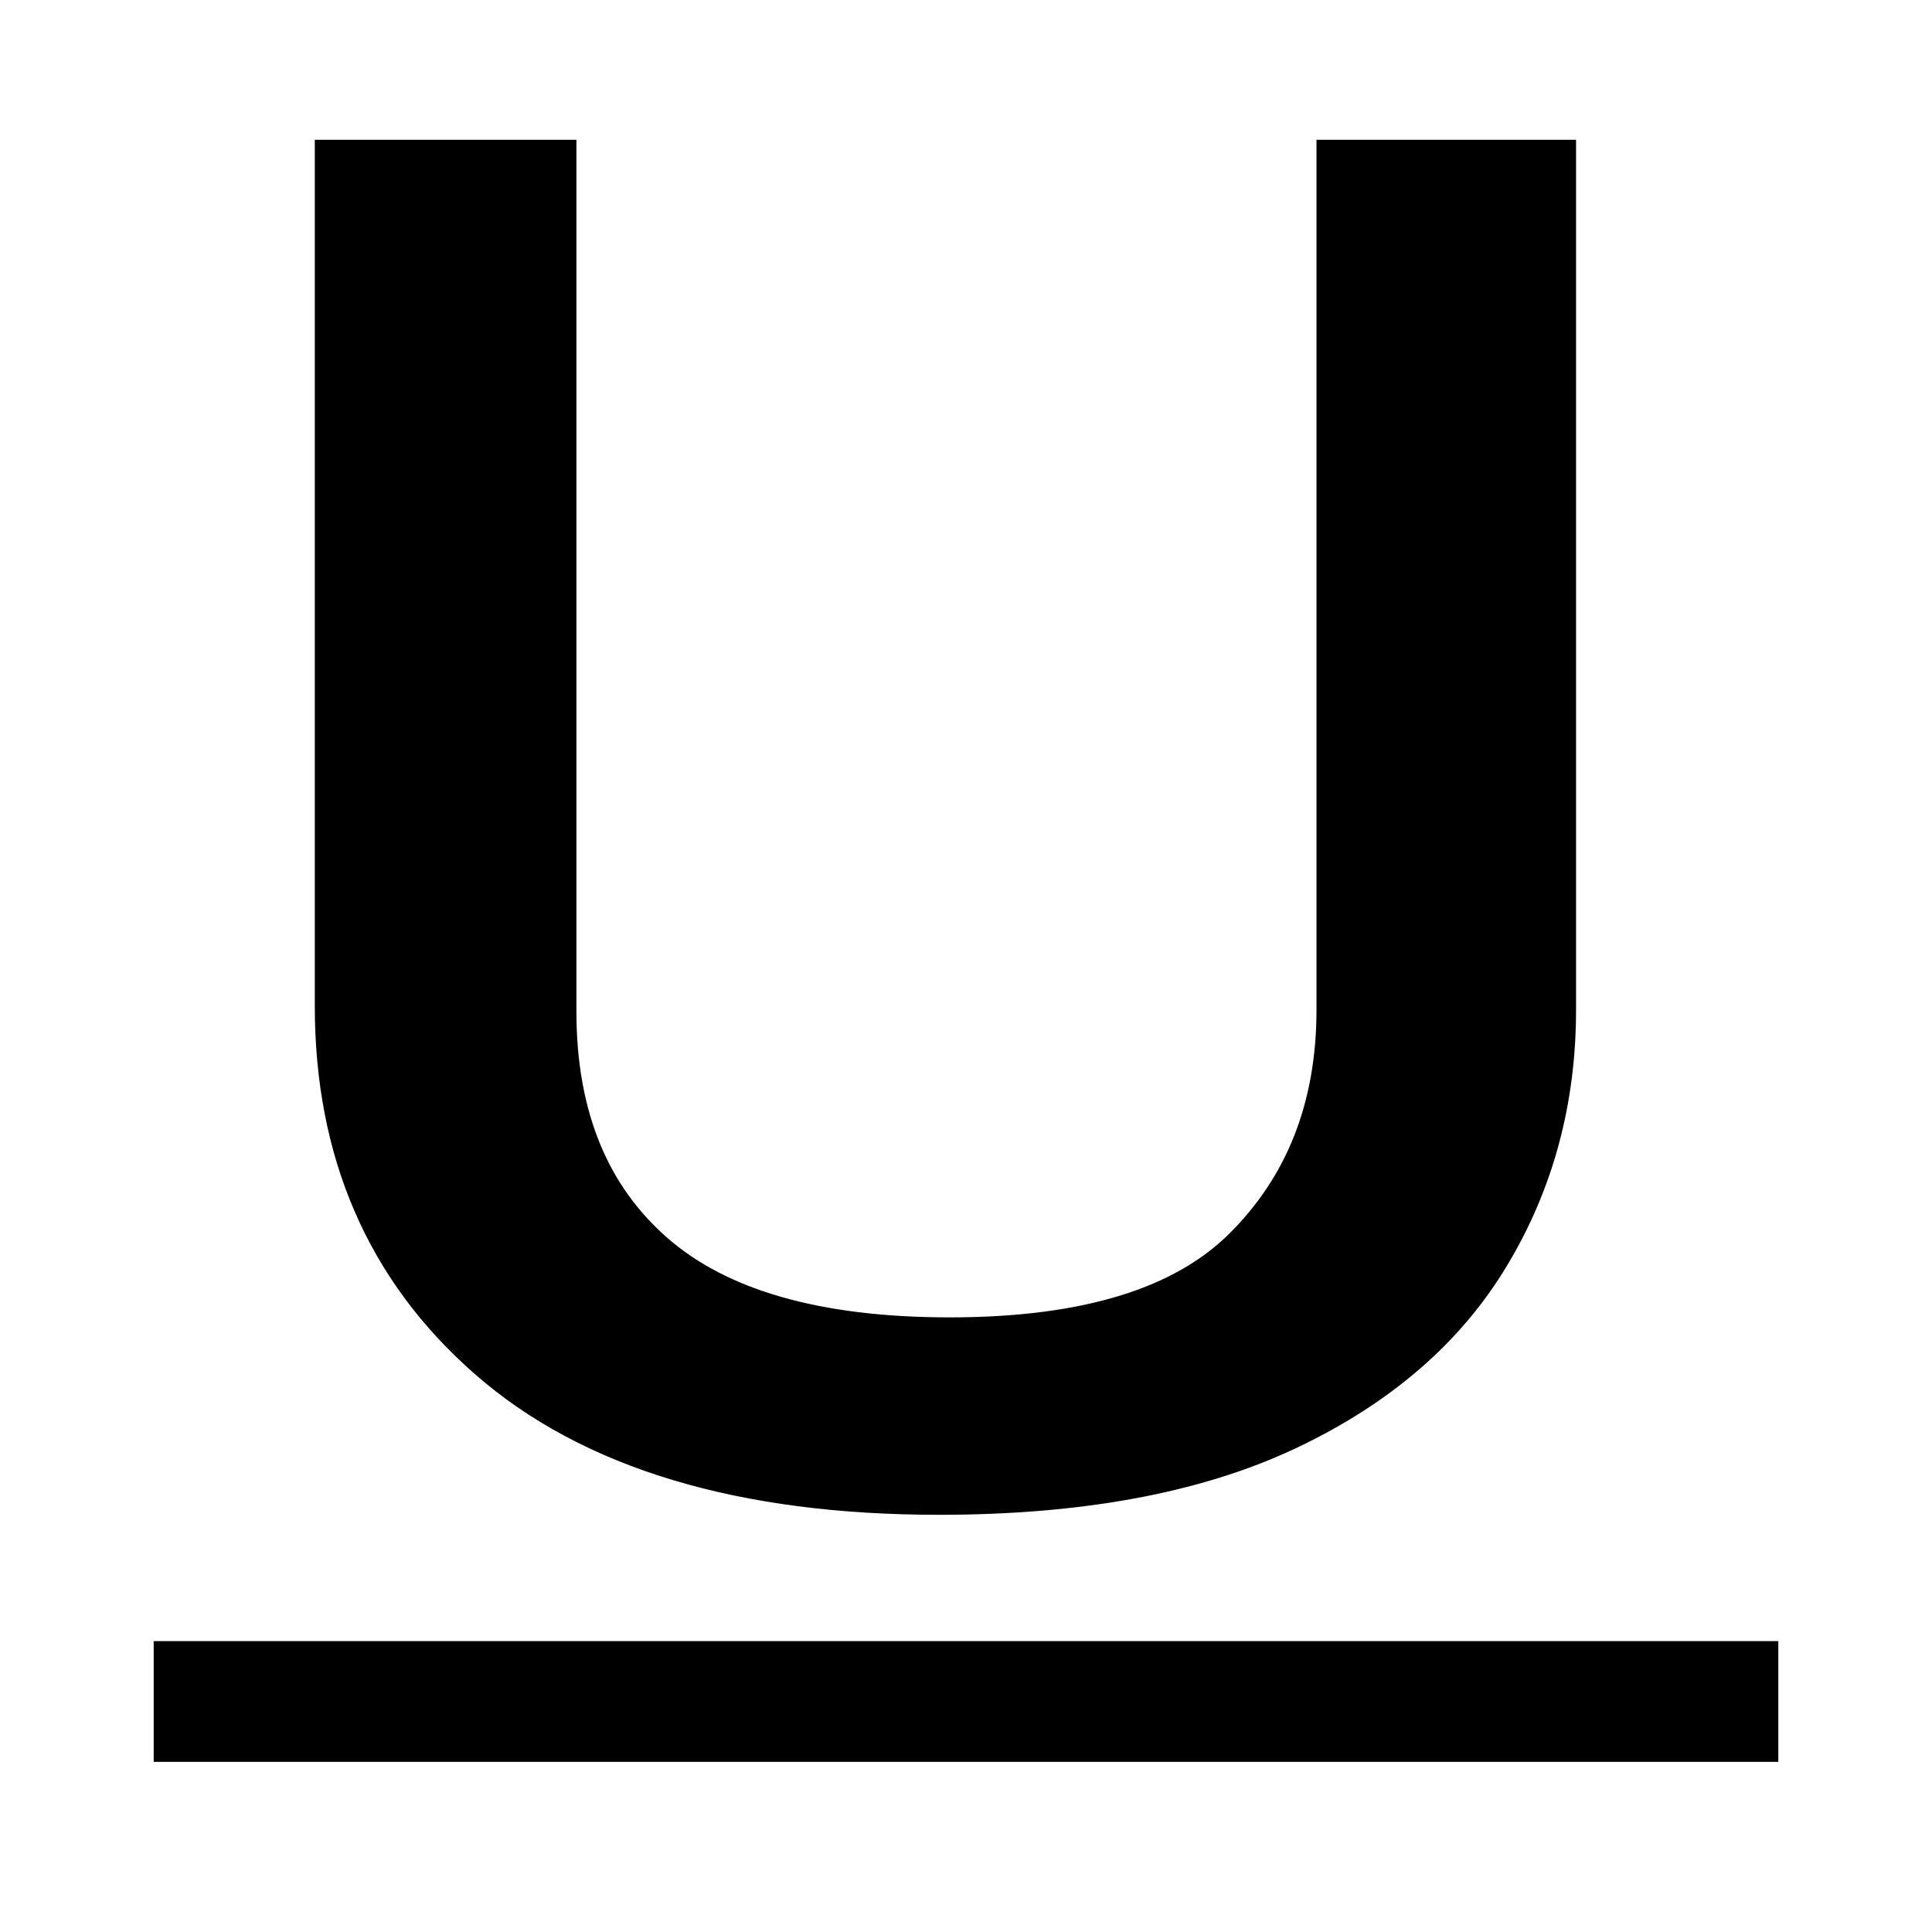
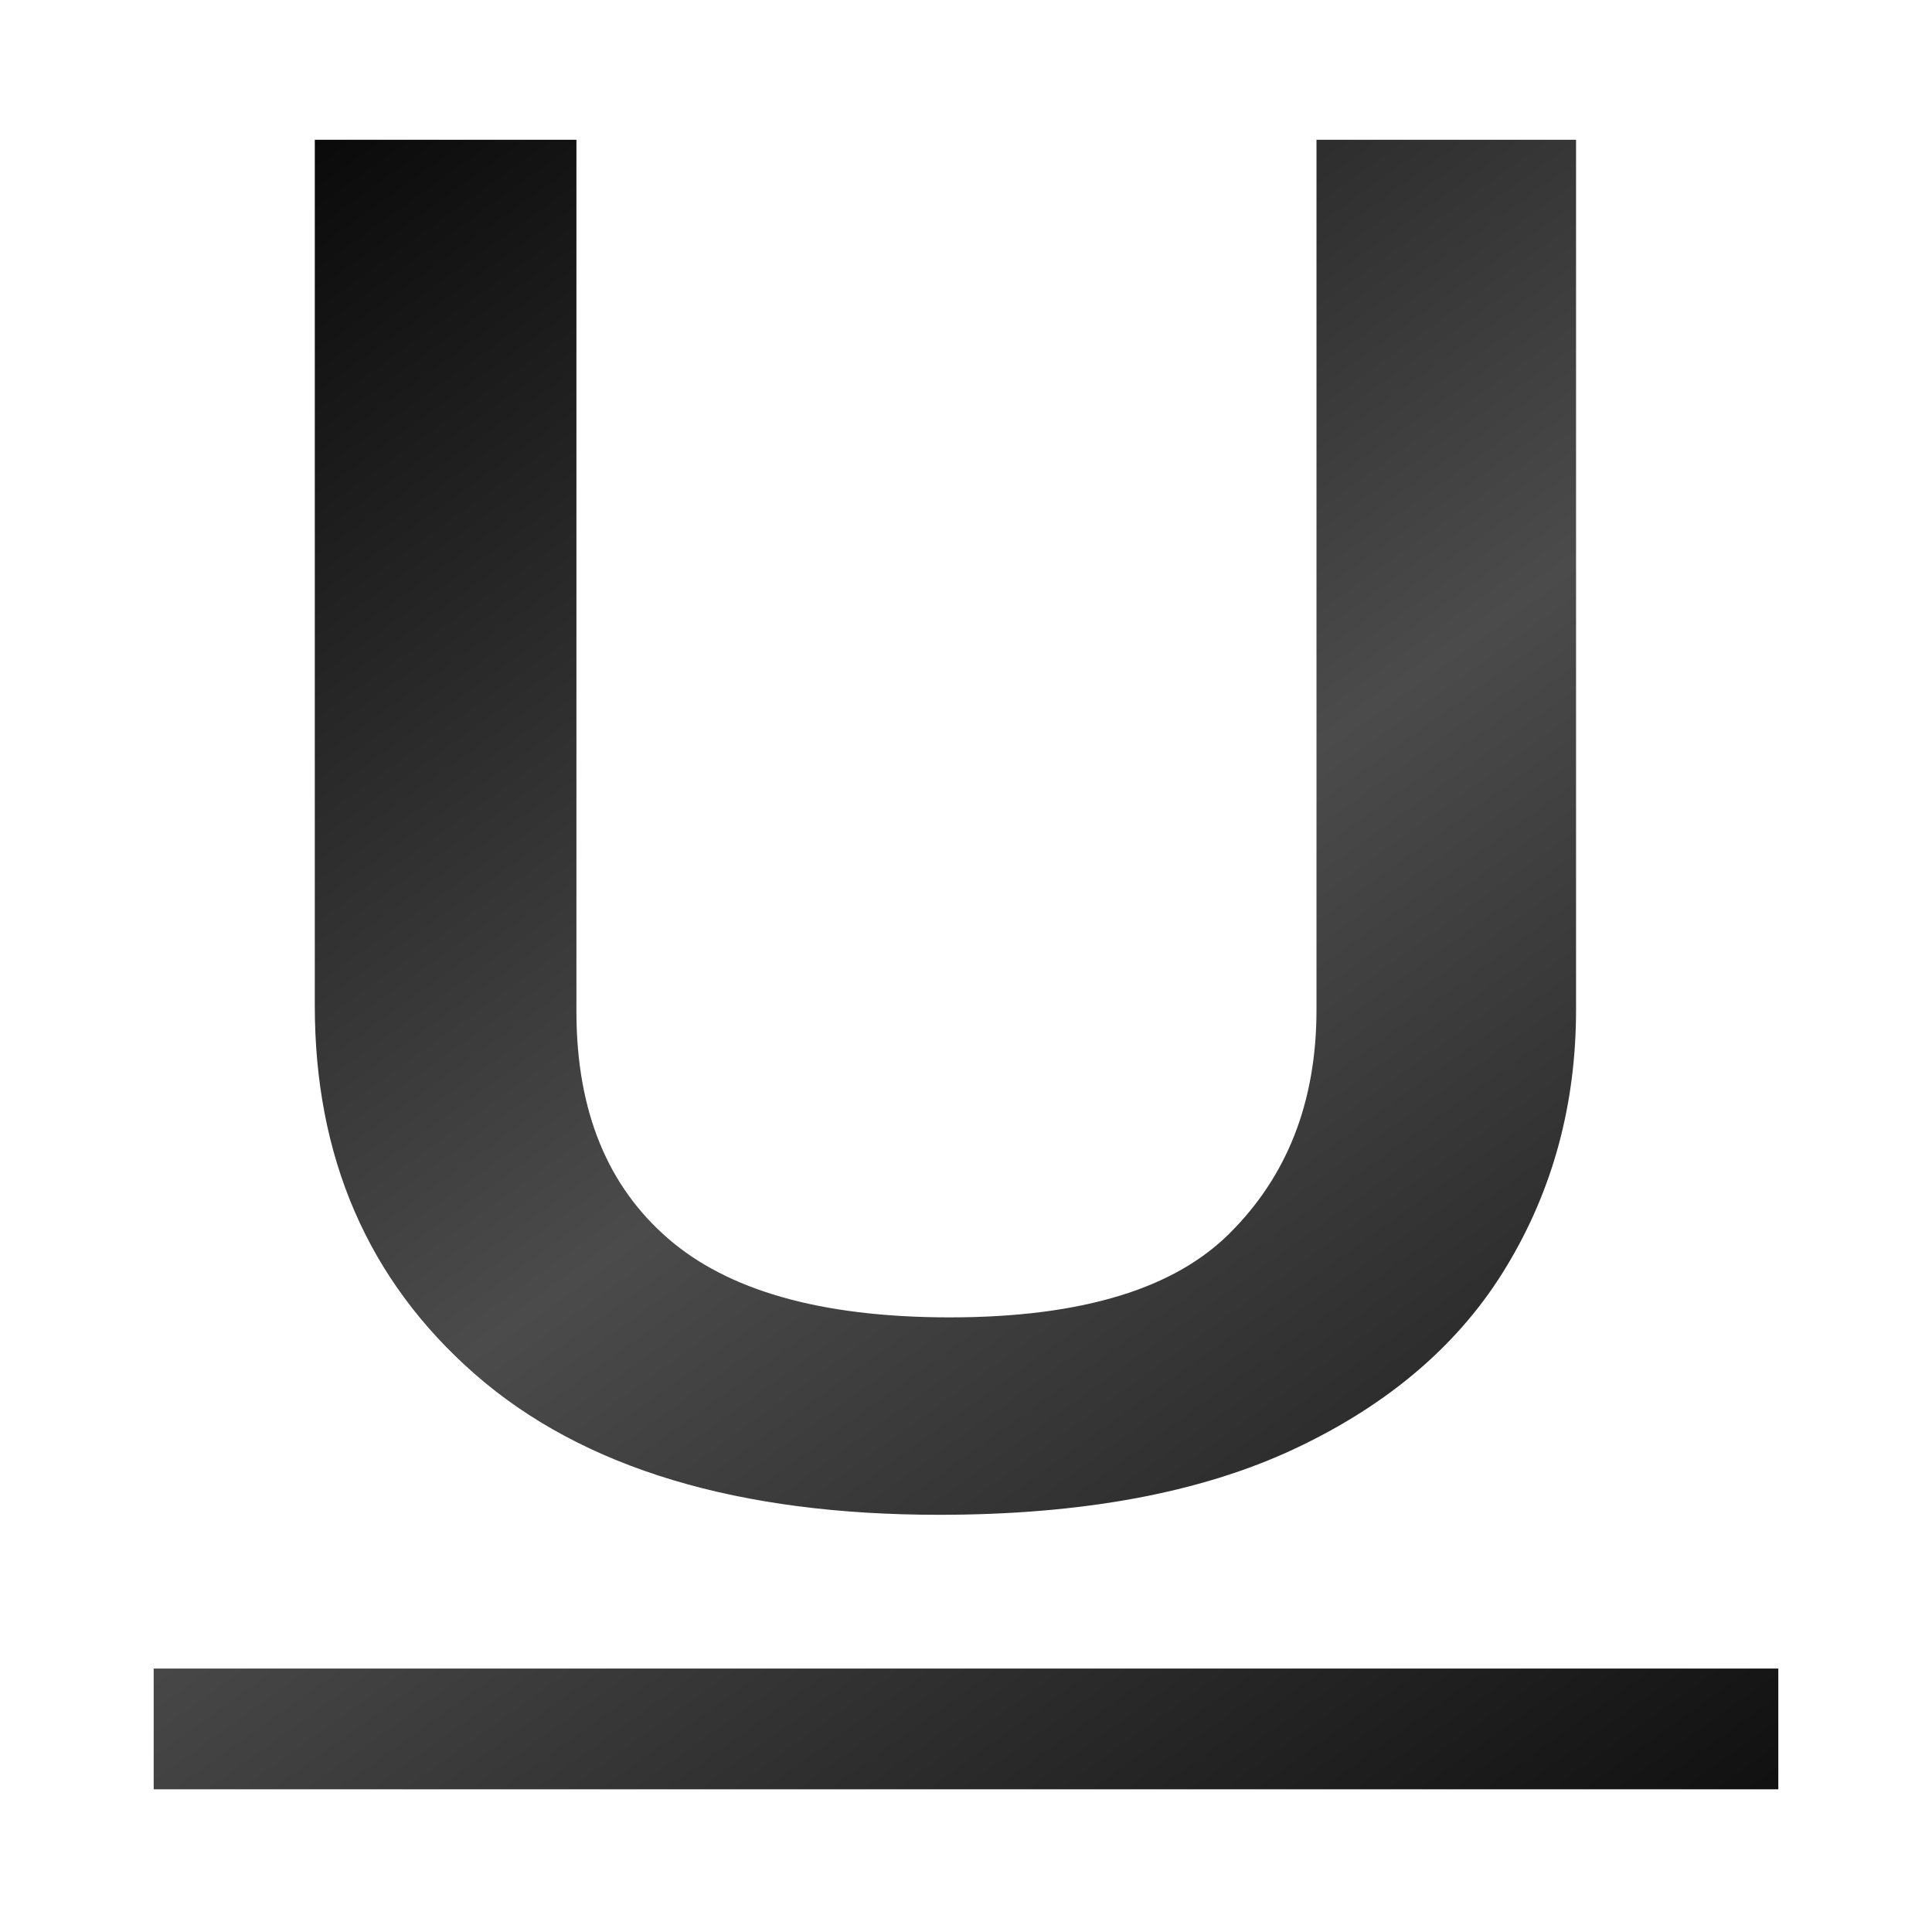
- <svg xmlns="http://www.w3.org/2000/svg" width="64px" height="64px" id="svg2993" version="1.1">
-   <defs id="defs2995" />
+ <svg xmlns="http://www.w3.org/2000/svg" xmlns:xlink="http://www.w3.org/1999/xlink" width="64px" height="64px" id="svg2993" version="1.1">
+   <defs id="defs2995">
+     <linearGradient xlink:href="#linearGradient3002" id="linearGradient3008" x1="57.041" y1="72.101" x2="6.526" y2="1.745" gradientUnits="userSpaceOnUse" gradientTransform="matrix(1.024,0,0,1.024,-0.7679999,-0.768)" />
+     <linearGradient id="linearGradient3002">
+       <stop style="stop-color:#ffffff;stop-opacity:0" offset="0" id="stop3004" />
+       <stop id="stop3778" offset="0.535" style="stop-color:#ffffff;stop-opacity:0.294" />
+       <stop style="stop-color:#ffffff;stop-opacity:0" offset="1" id="stop3006" />
+     </linearGradient>
+     <linearGradient y2="1.745" x2="6.526" y1="72.101" x1="57.041" gradientTransform="matrix(1.024,0,0,1.024,-0.7679962,-0.768)" gradientUnits="userSpaceOnUse" id="linearGradient3814" xlink:href="#linearGradient3002" />
+   </defs>
  <g id="layer1">
    <text xml:space="preserve" style="font-size:65.943px;font-style:normal;font-variant:normal;font-weight:normal;font-stretch:normal;line-height:125%;letter-spacing:0px;word-spacing:0px;fill:#000000;fill-opacity:1;stroke:#000000;font-family:CMU Serif;-inkscape-font-specification:CMU Serif;stroke-width:2;stroke-miterlimit:4;stroke-dasharray:none;stroke-opacity:1" x="4.613" y="53.132" id="text3753" transform="scale(1.091858,0.9158699)">
      <tspan id="tspan3755" x="4.613" y="53.132">U</tspan>
    </text>
-     <path style="fill:none;stroke:#000000;stroke-width:4;stroke-linecap:butt;stroke-linejoin:miter;stroke-miterlimit:4;stroke-opacity:1;stroke-dasharray:none" d="m 5.091,56.364 53.818,0" id="path3757" />
+     <path style="fill:none;stroke:#000000;stroke-width:4;stroke-linecap:butt;stroke-linejoin:miter;stroke-miterlimit:4;stroke-opacity:1;stroke-dasharray:none" d="m 5.091,57.273 53.818,0" id="path3757" />
+     <rect style="color:#000000;fill:url(#linearGradient3814);fill-opacity:1;fill-rule:nonzero;stroke:none;stroke-width:1.5;marker:none;visibility:visible;display:inline;overflow:visible;enable-background:accumulate" id="rect2992" height="64" x="0" y="0" width="64" />
  </g>
</svg>
